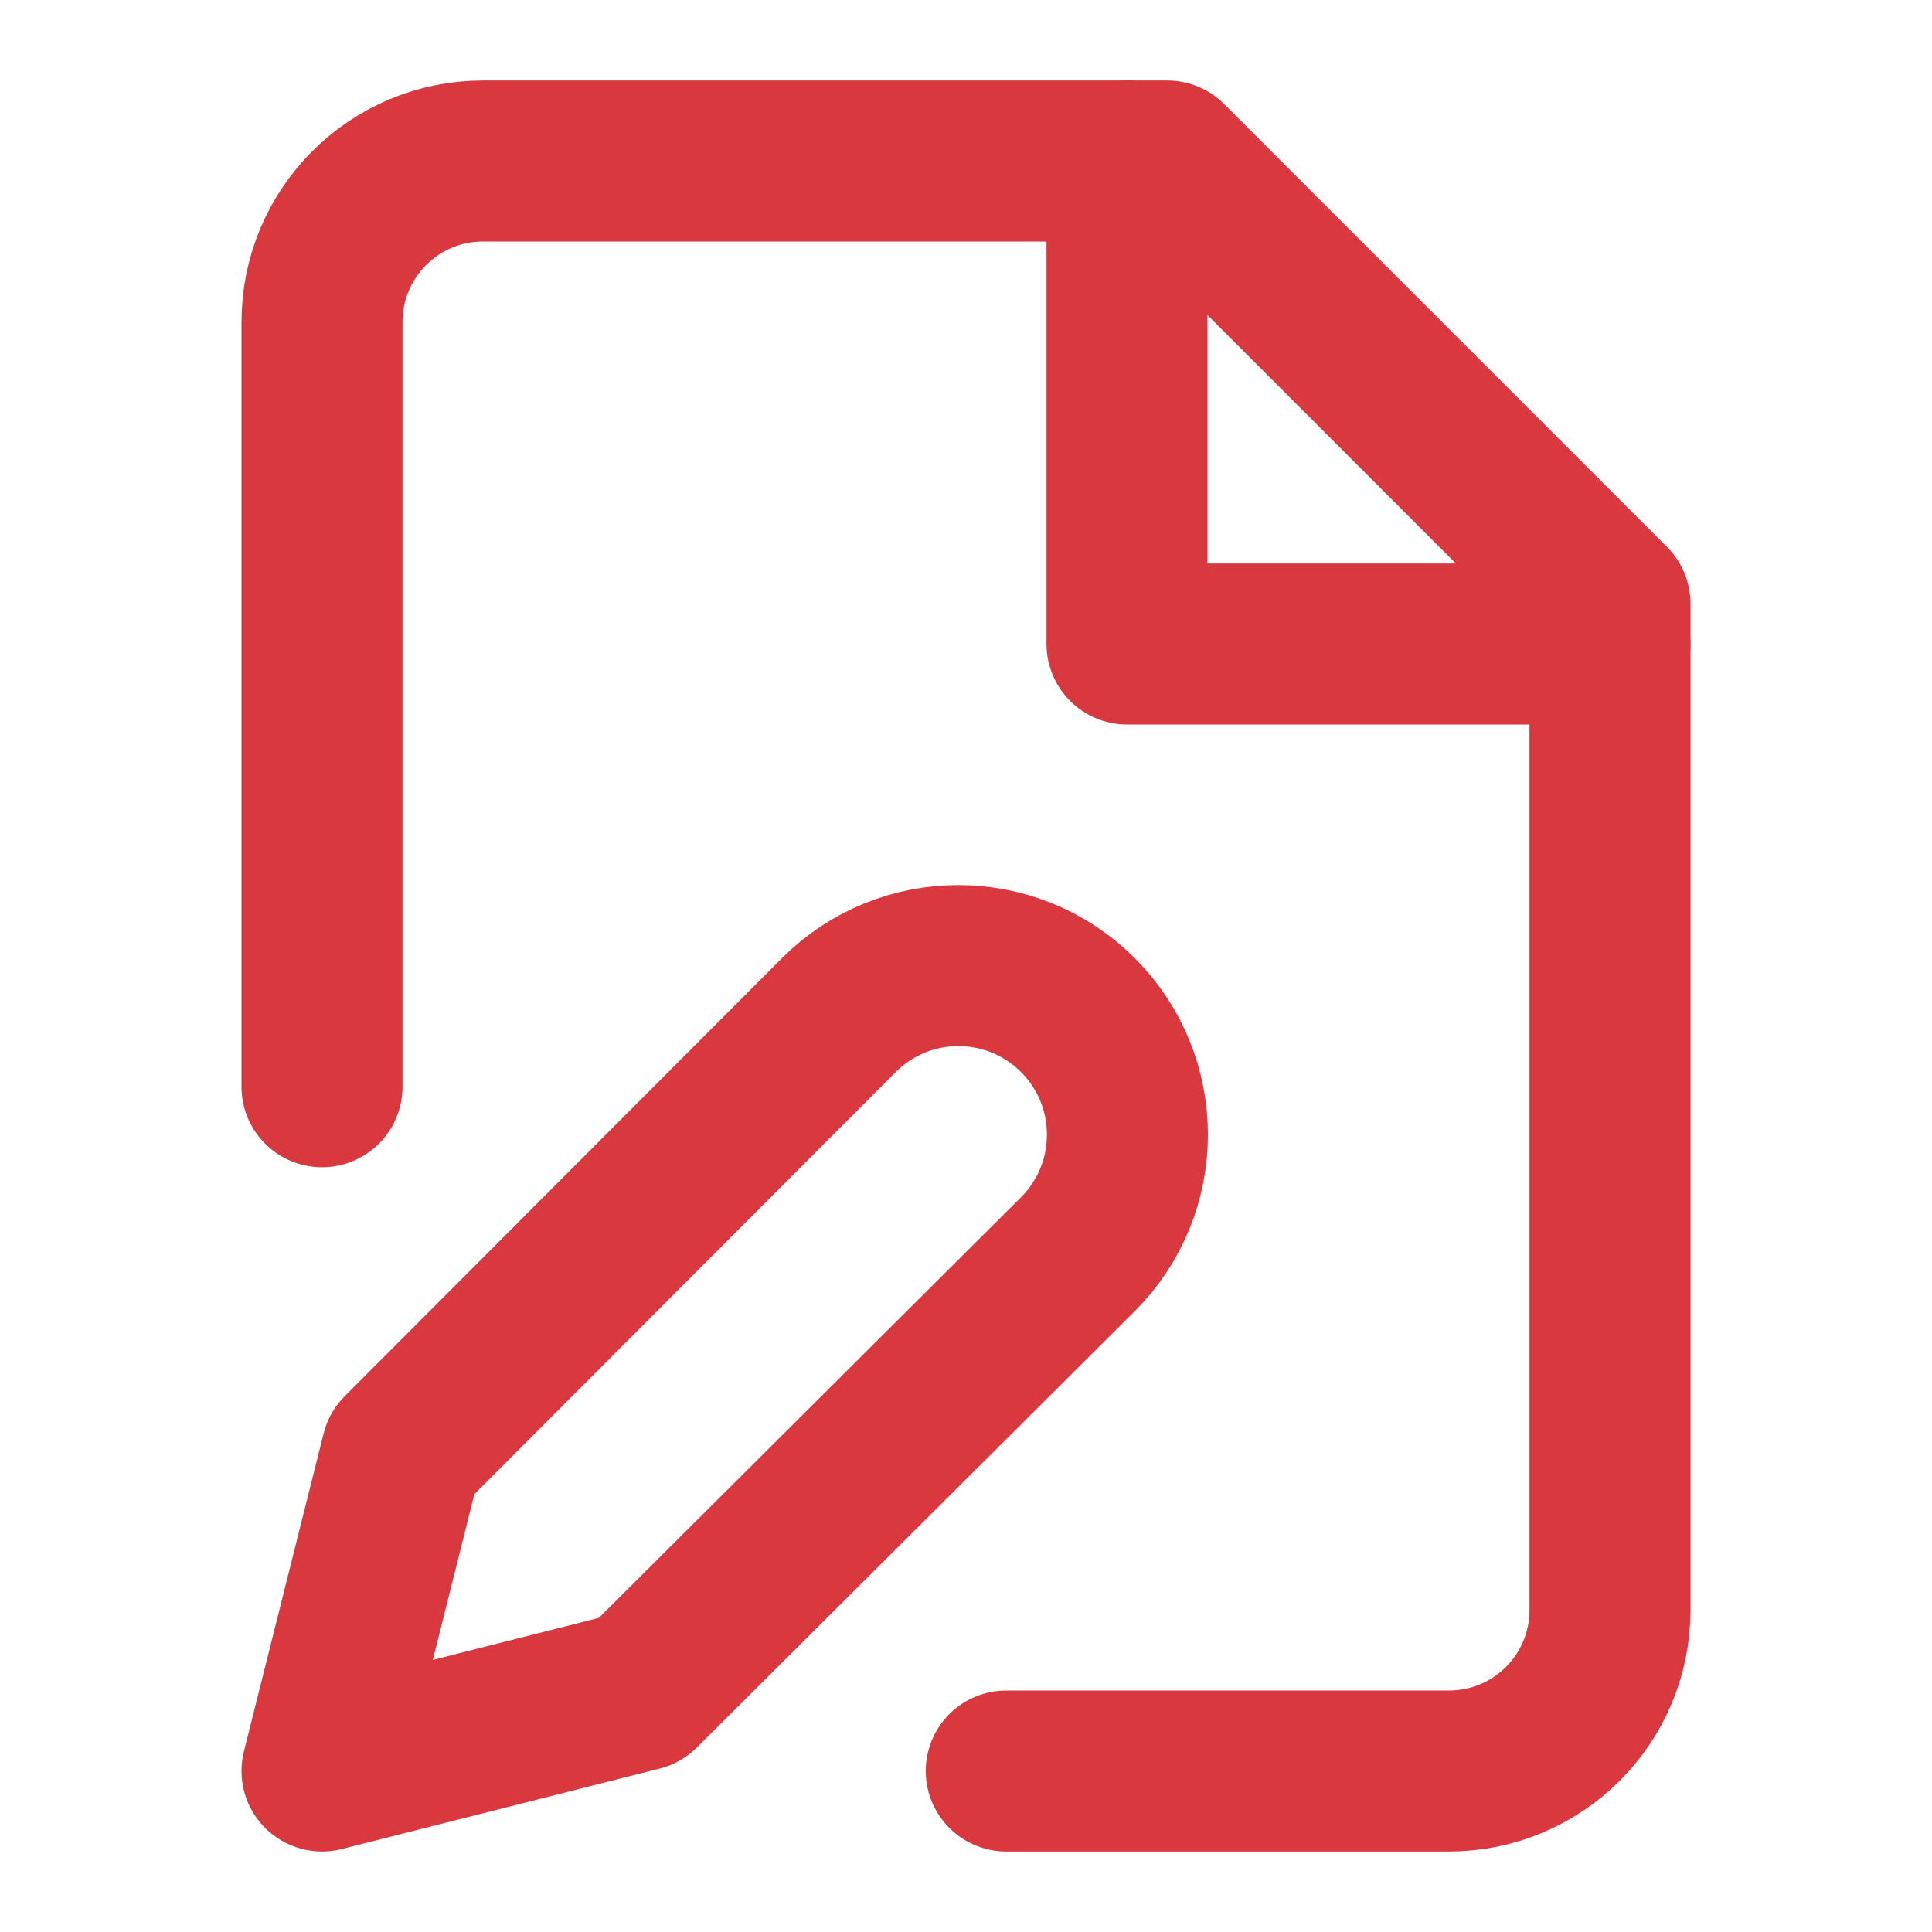
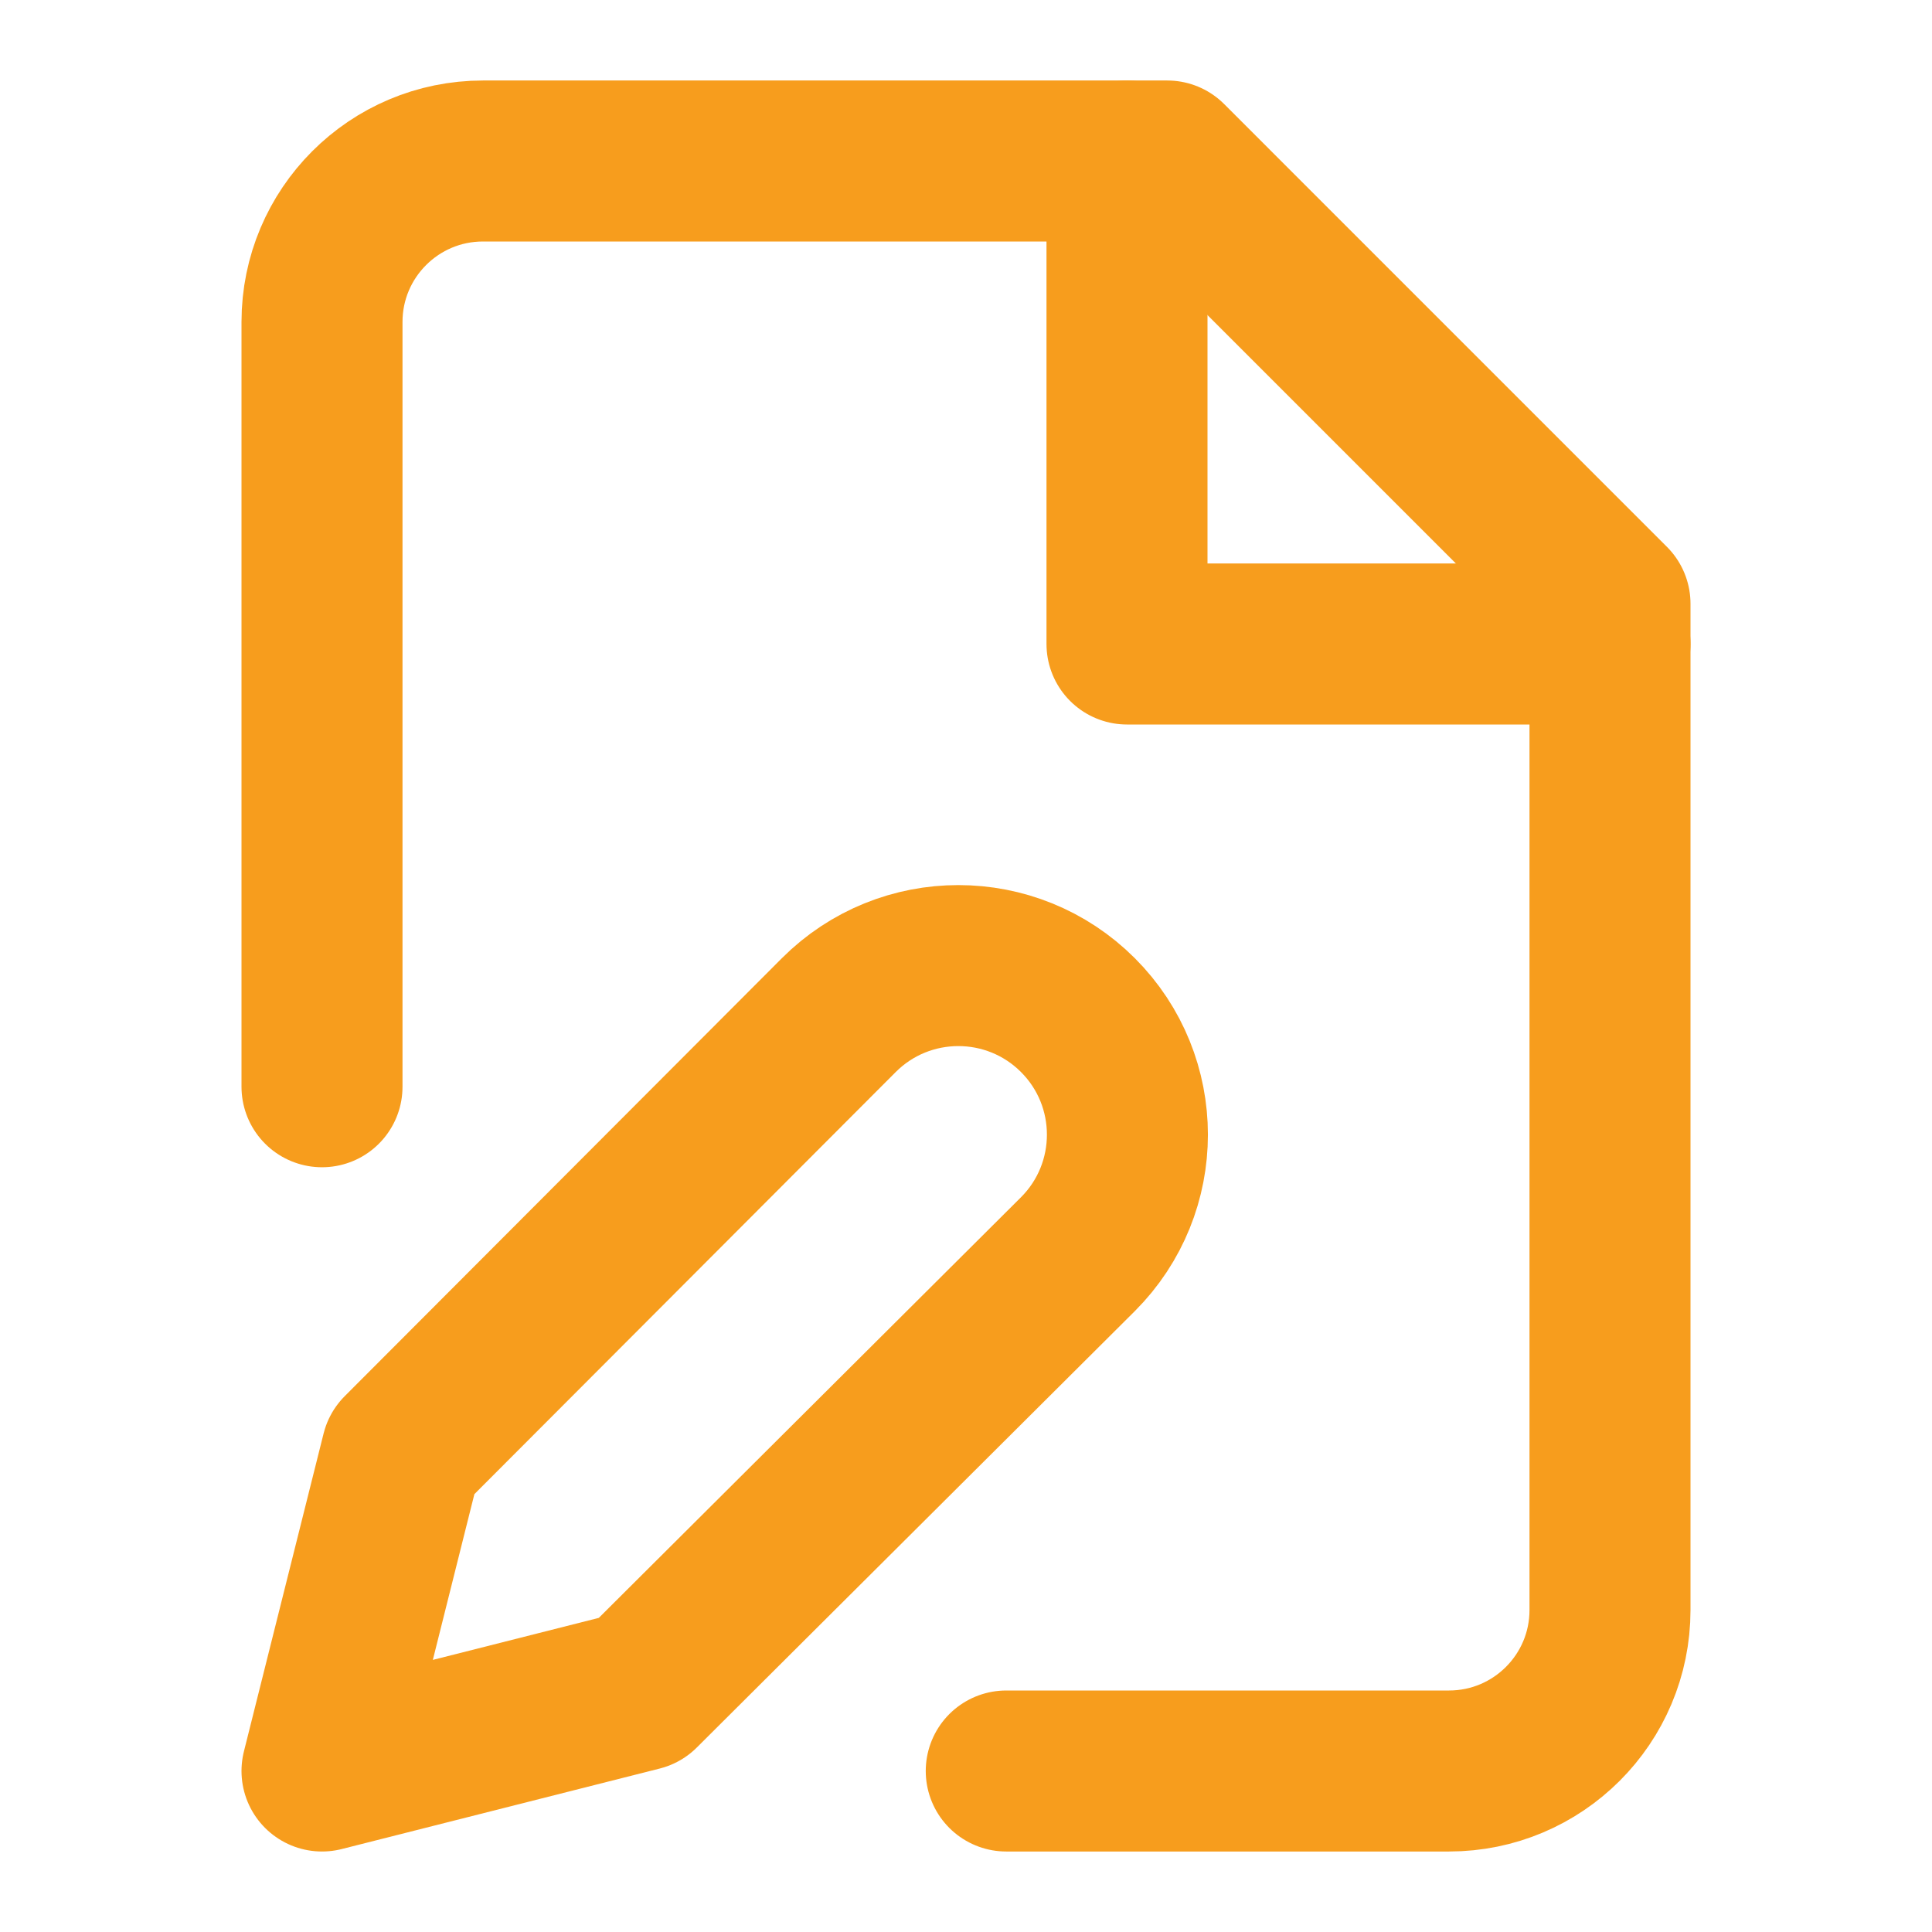
- <svg xmlns="http://www.w3.org/2000/svg" width="24" height="24" viewBox="0 0 24 24" fill="none" stroke="rgb(216,56,62)" stroke-width="2" stroke-linecap="round" stroke-linejoin="round" class="lucide lucide-file-edit">
+ <svg xmlns="http://www.w3.org/2000/svg" width="24" height="24" viewBox="0 0 24 24" fill="none" stroke="#F79D1D" stroke-width="2" stroke-linecap="round" stroke-linejoin="round" class="lucide lucide-file-edit">
  <path d="M4 13.5V4a2 2 0 0 1 2-2h8.5L20 7.5V20a2 2 0 0 1-2 2h-5.5" />
  <polyline points="14 2 14 8 20 8" />
  <path d="M10.42 12.61a2.1 2.1 0 1 1 2.97 2.97L7.95 21 4 22l.99-3.95 5.43-5.44Z" />
</svg>
